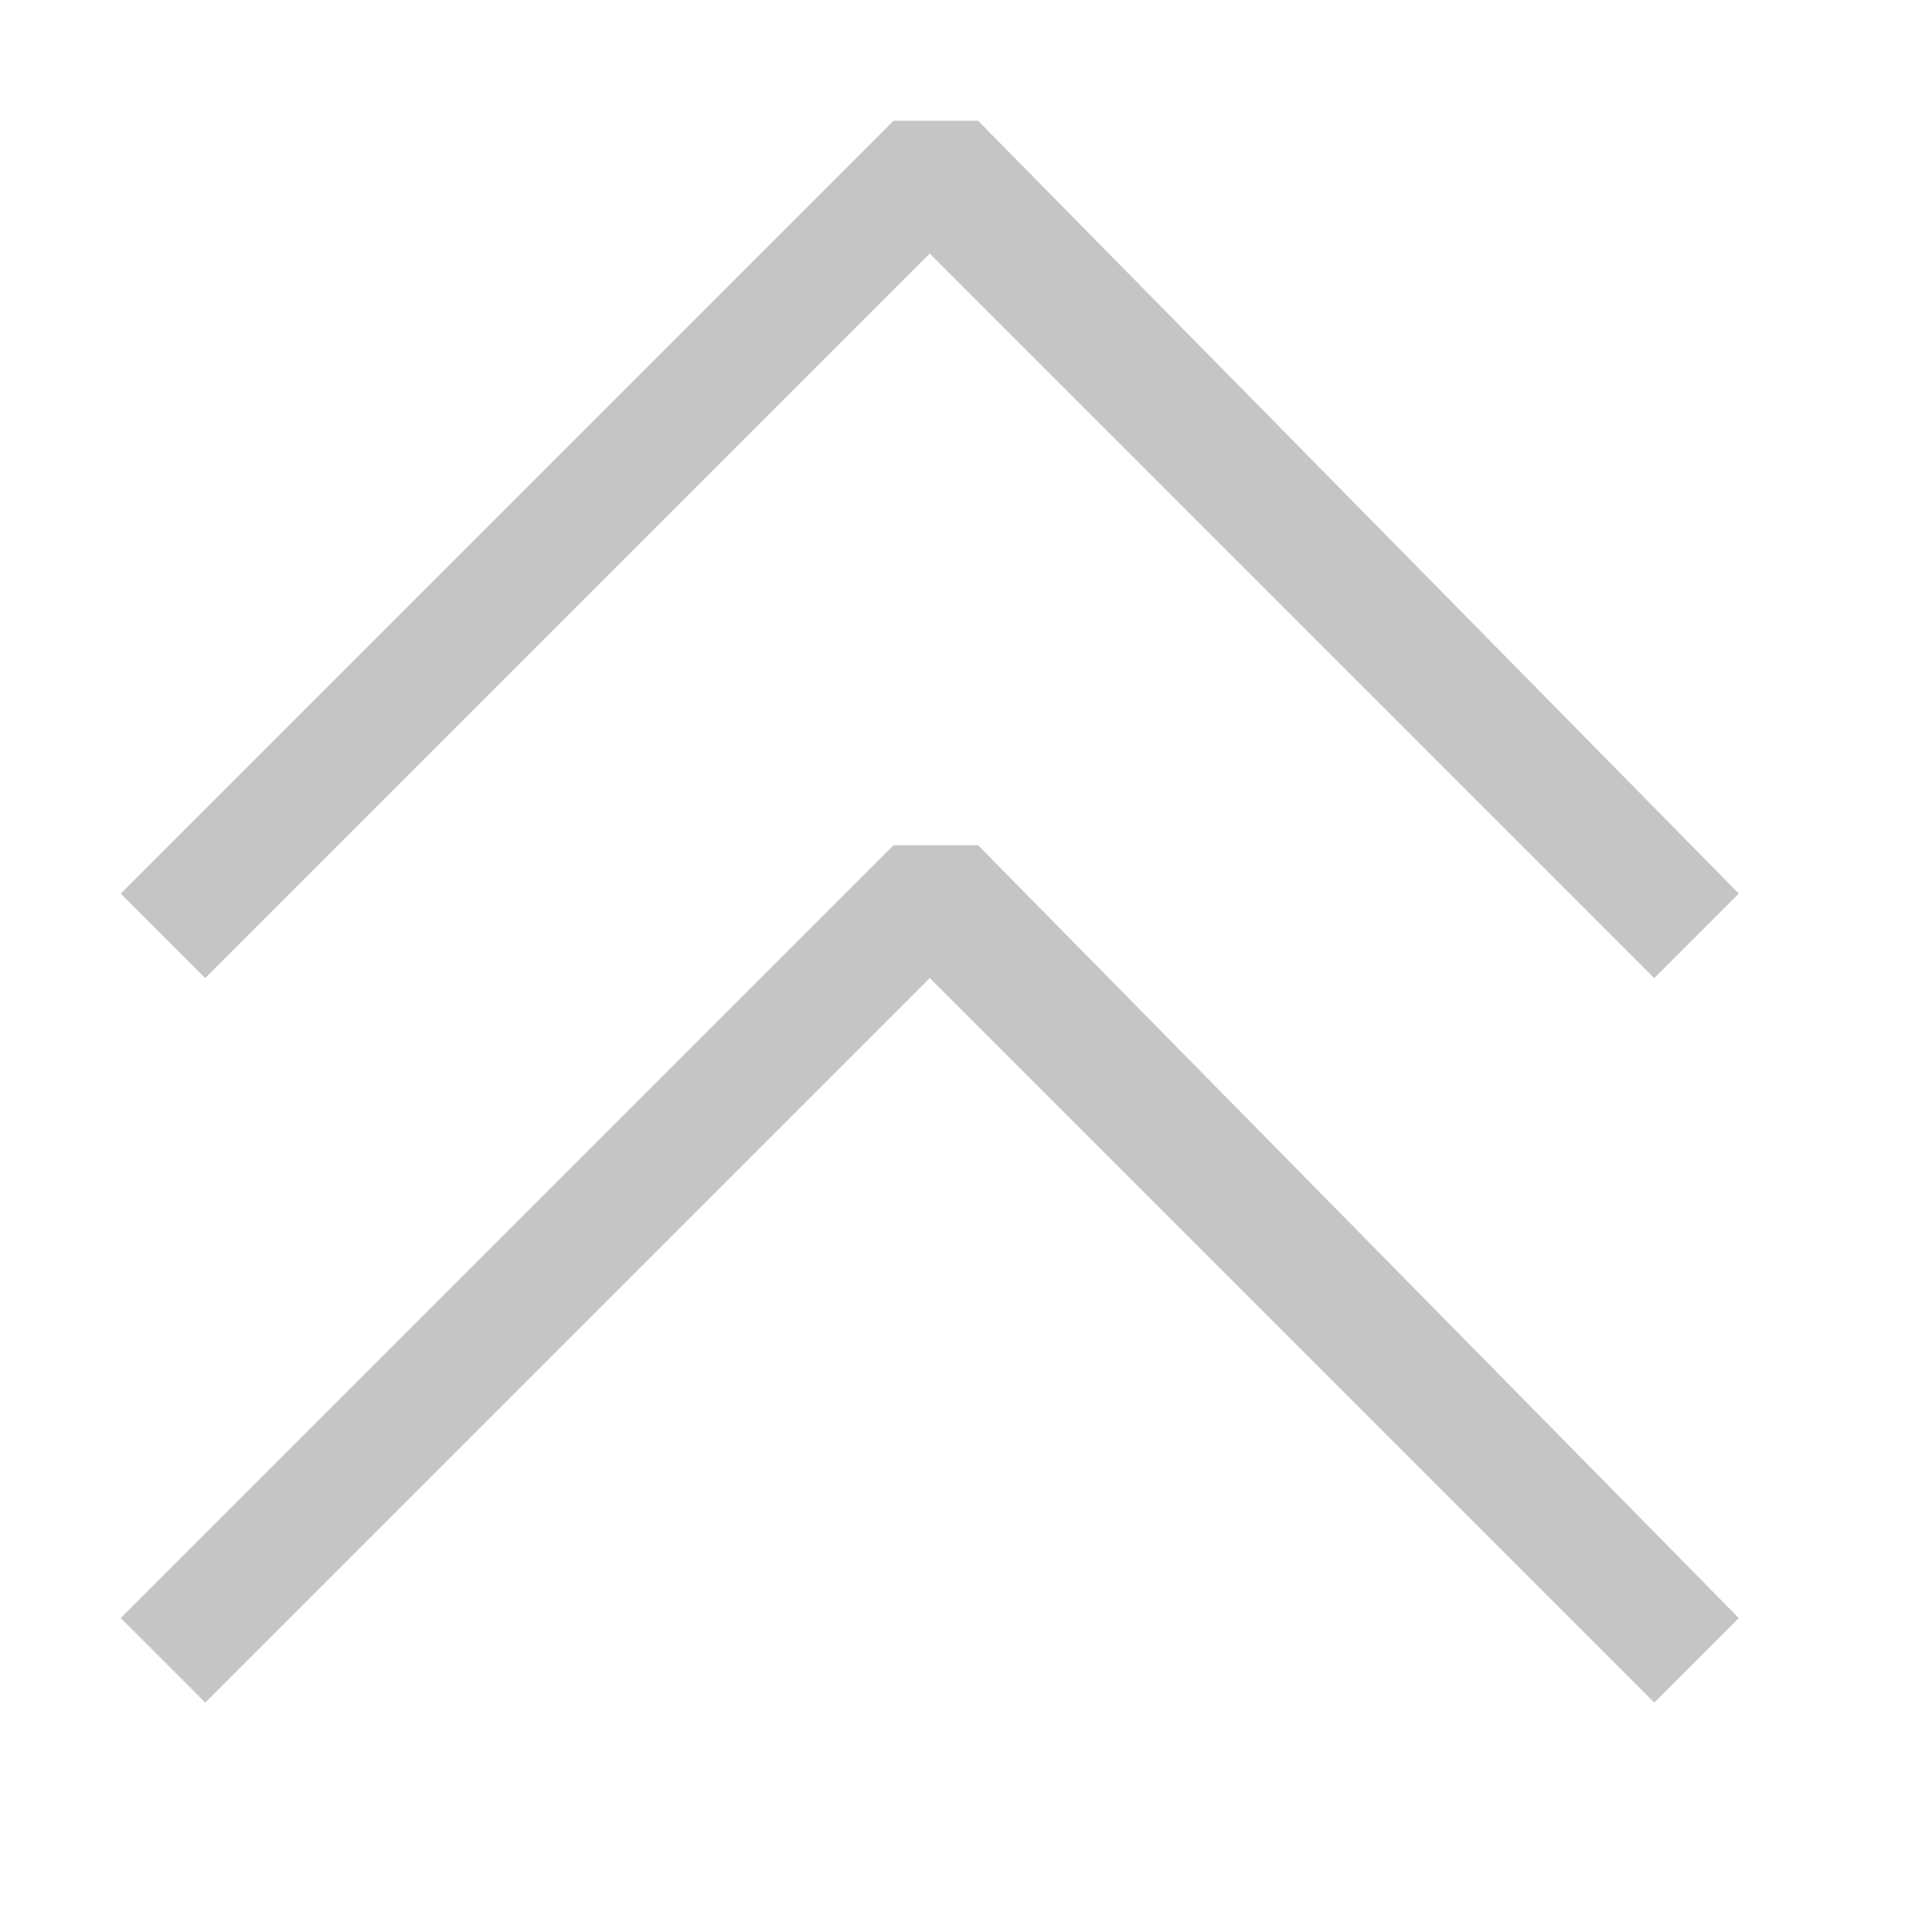
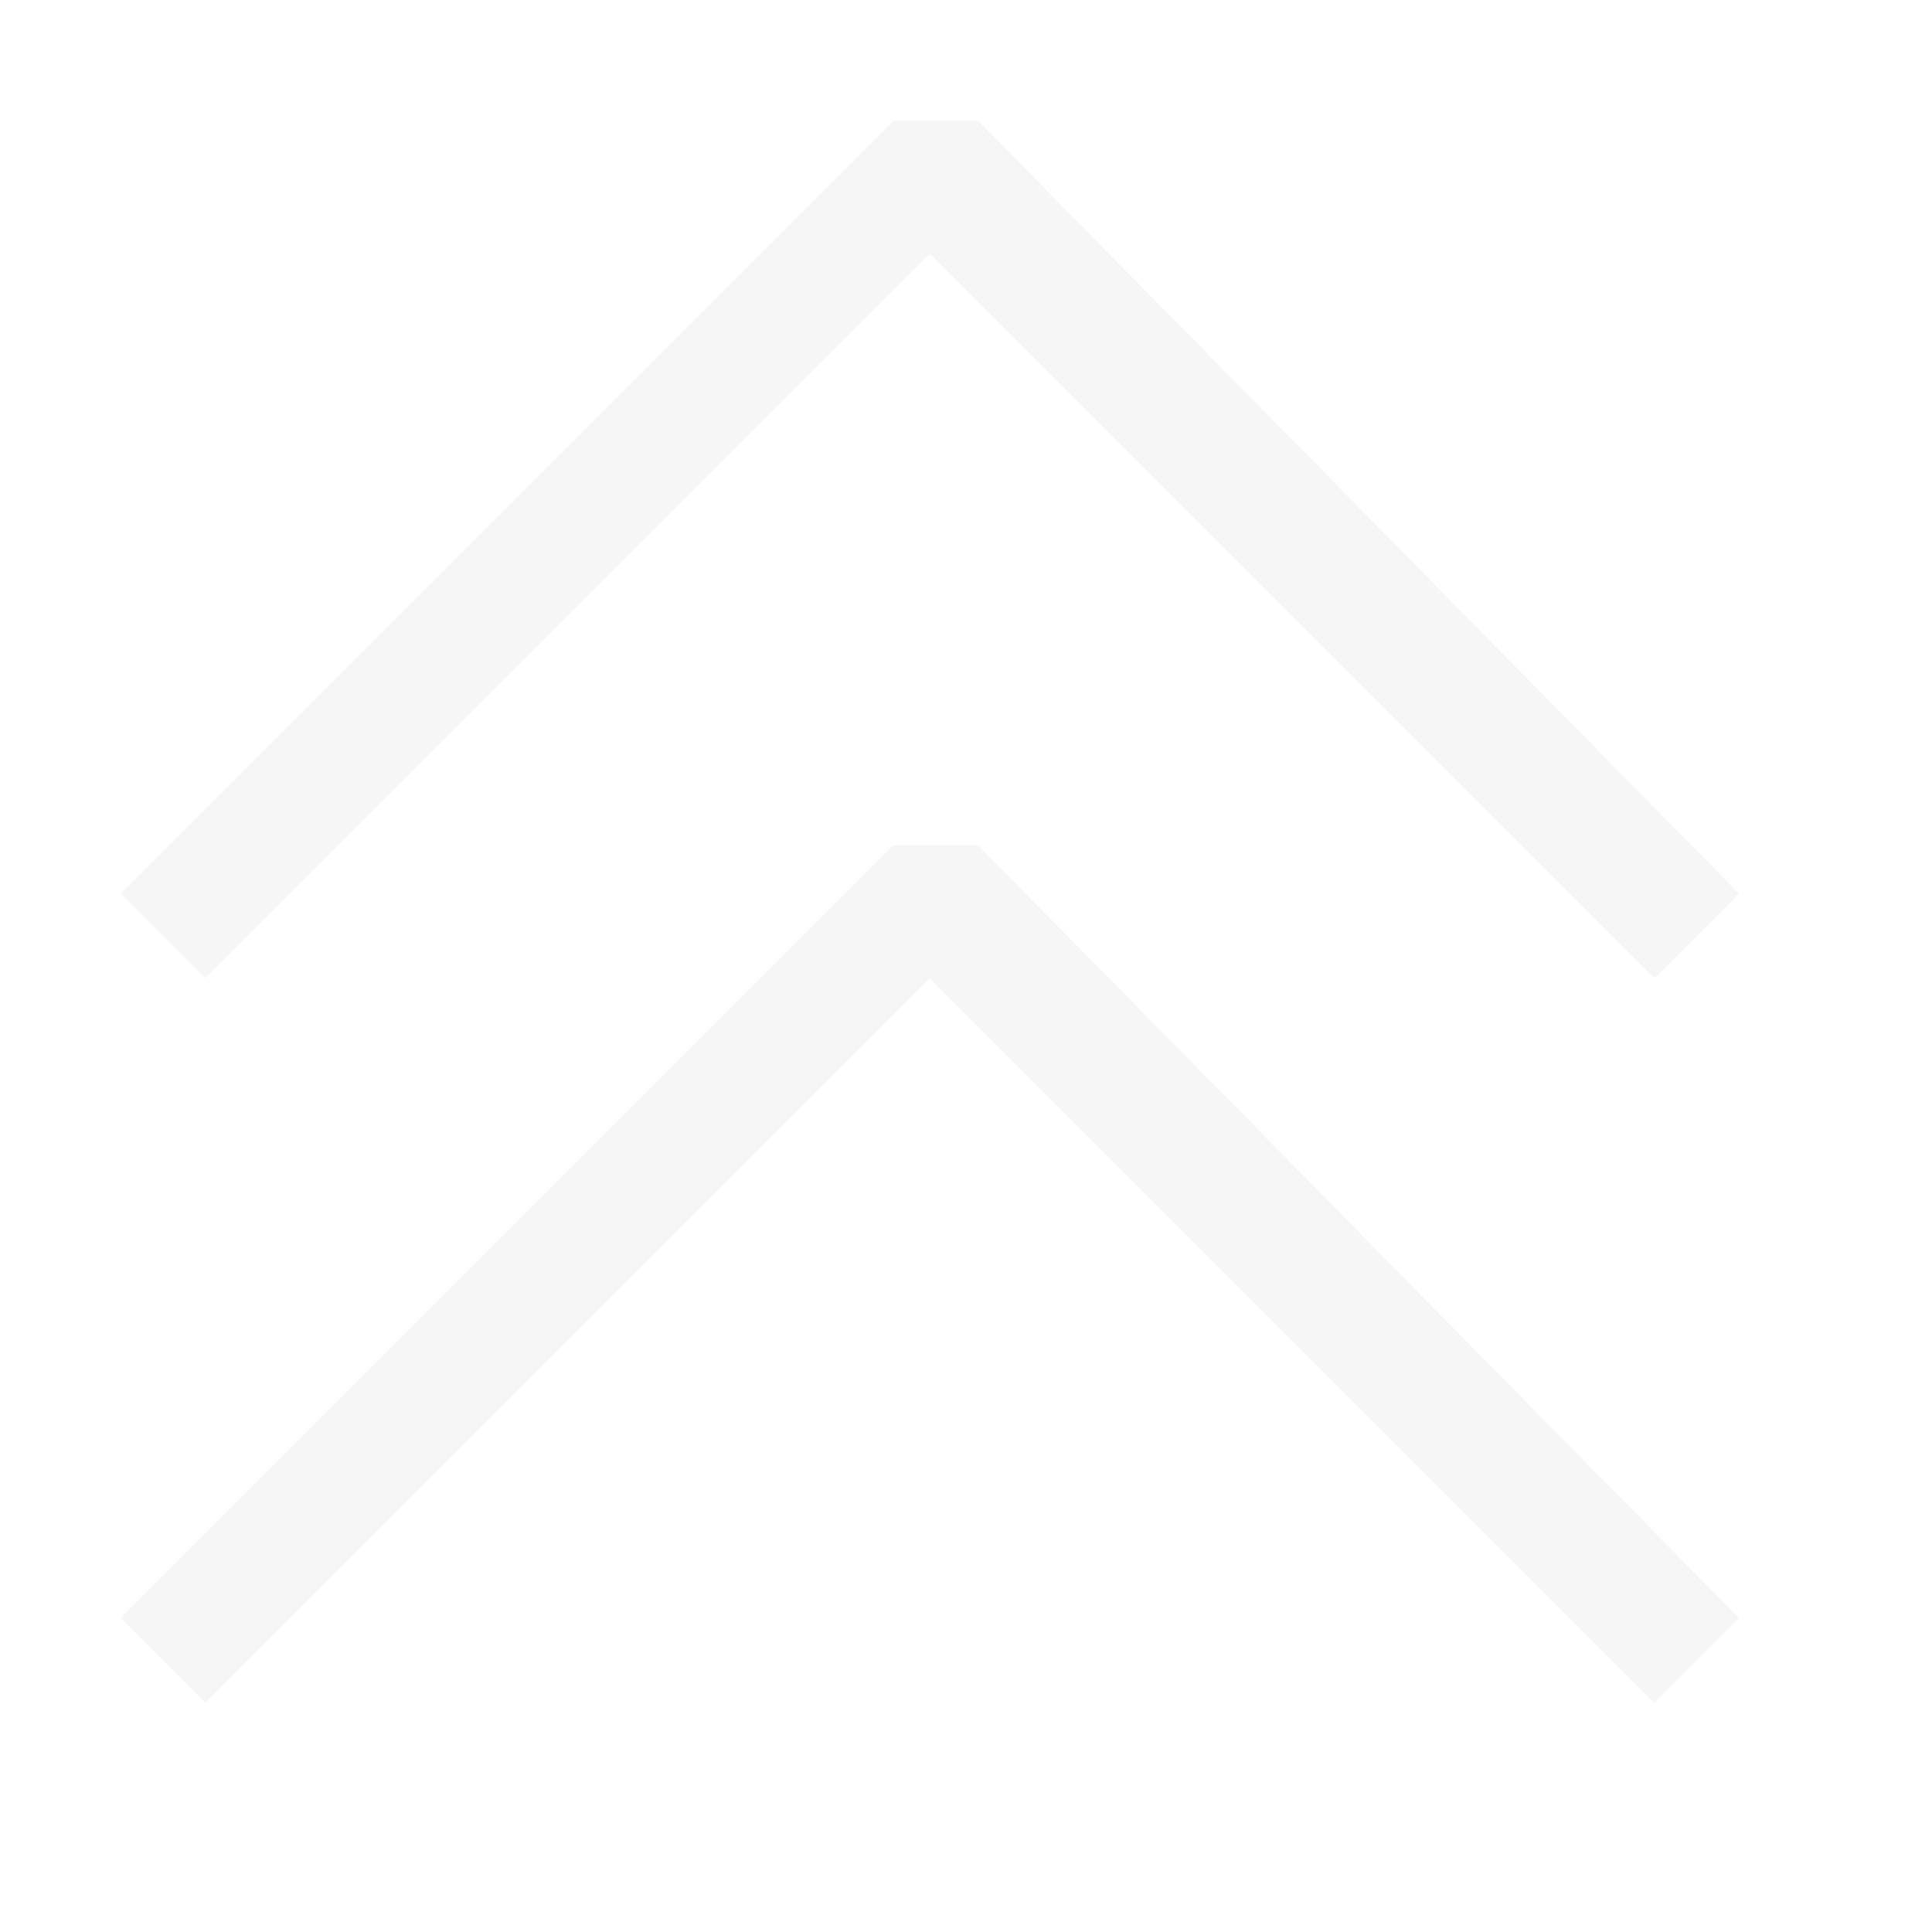
- <svg xmlns="http://www.w3.org/2000/svg" width="16" height="16" viewBox="0 0 16 16" fill="#C5C5C5">
+ <svg xmlns="http://www.w3.org/2000/svg" width="16" height="16" viewBox="0 0 16 16" fill="#F6F6F6">
  <path d="M1 7.4l.7.7 6-6 6 6 .7-.7L8.1 1h-.7L1 7.4zm0 6l.7.7 6-6 6 6 .7-.7L8.1 7h-.7L1 13.4z" />
</svg>
